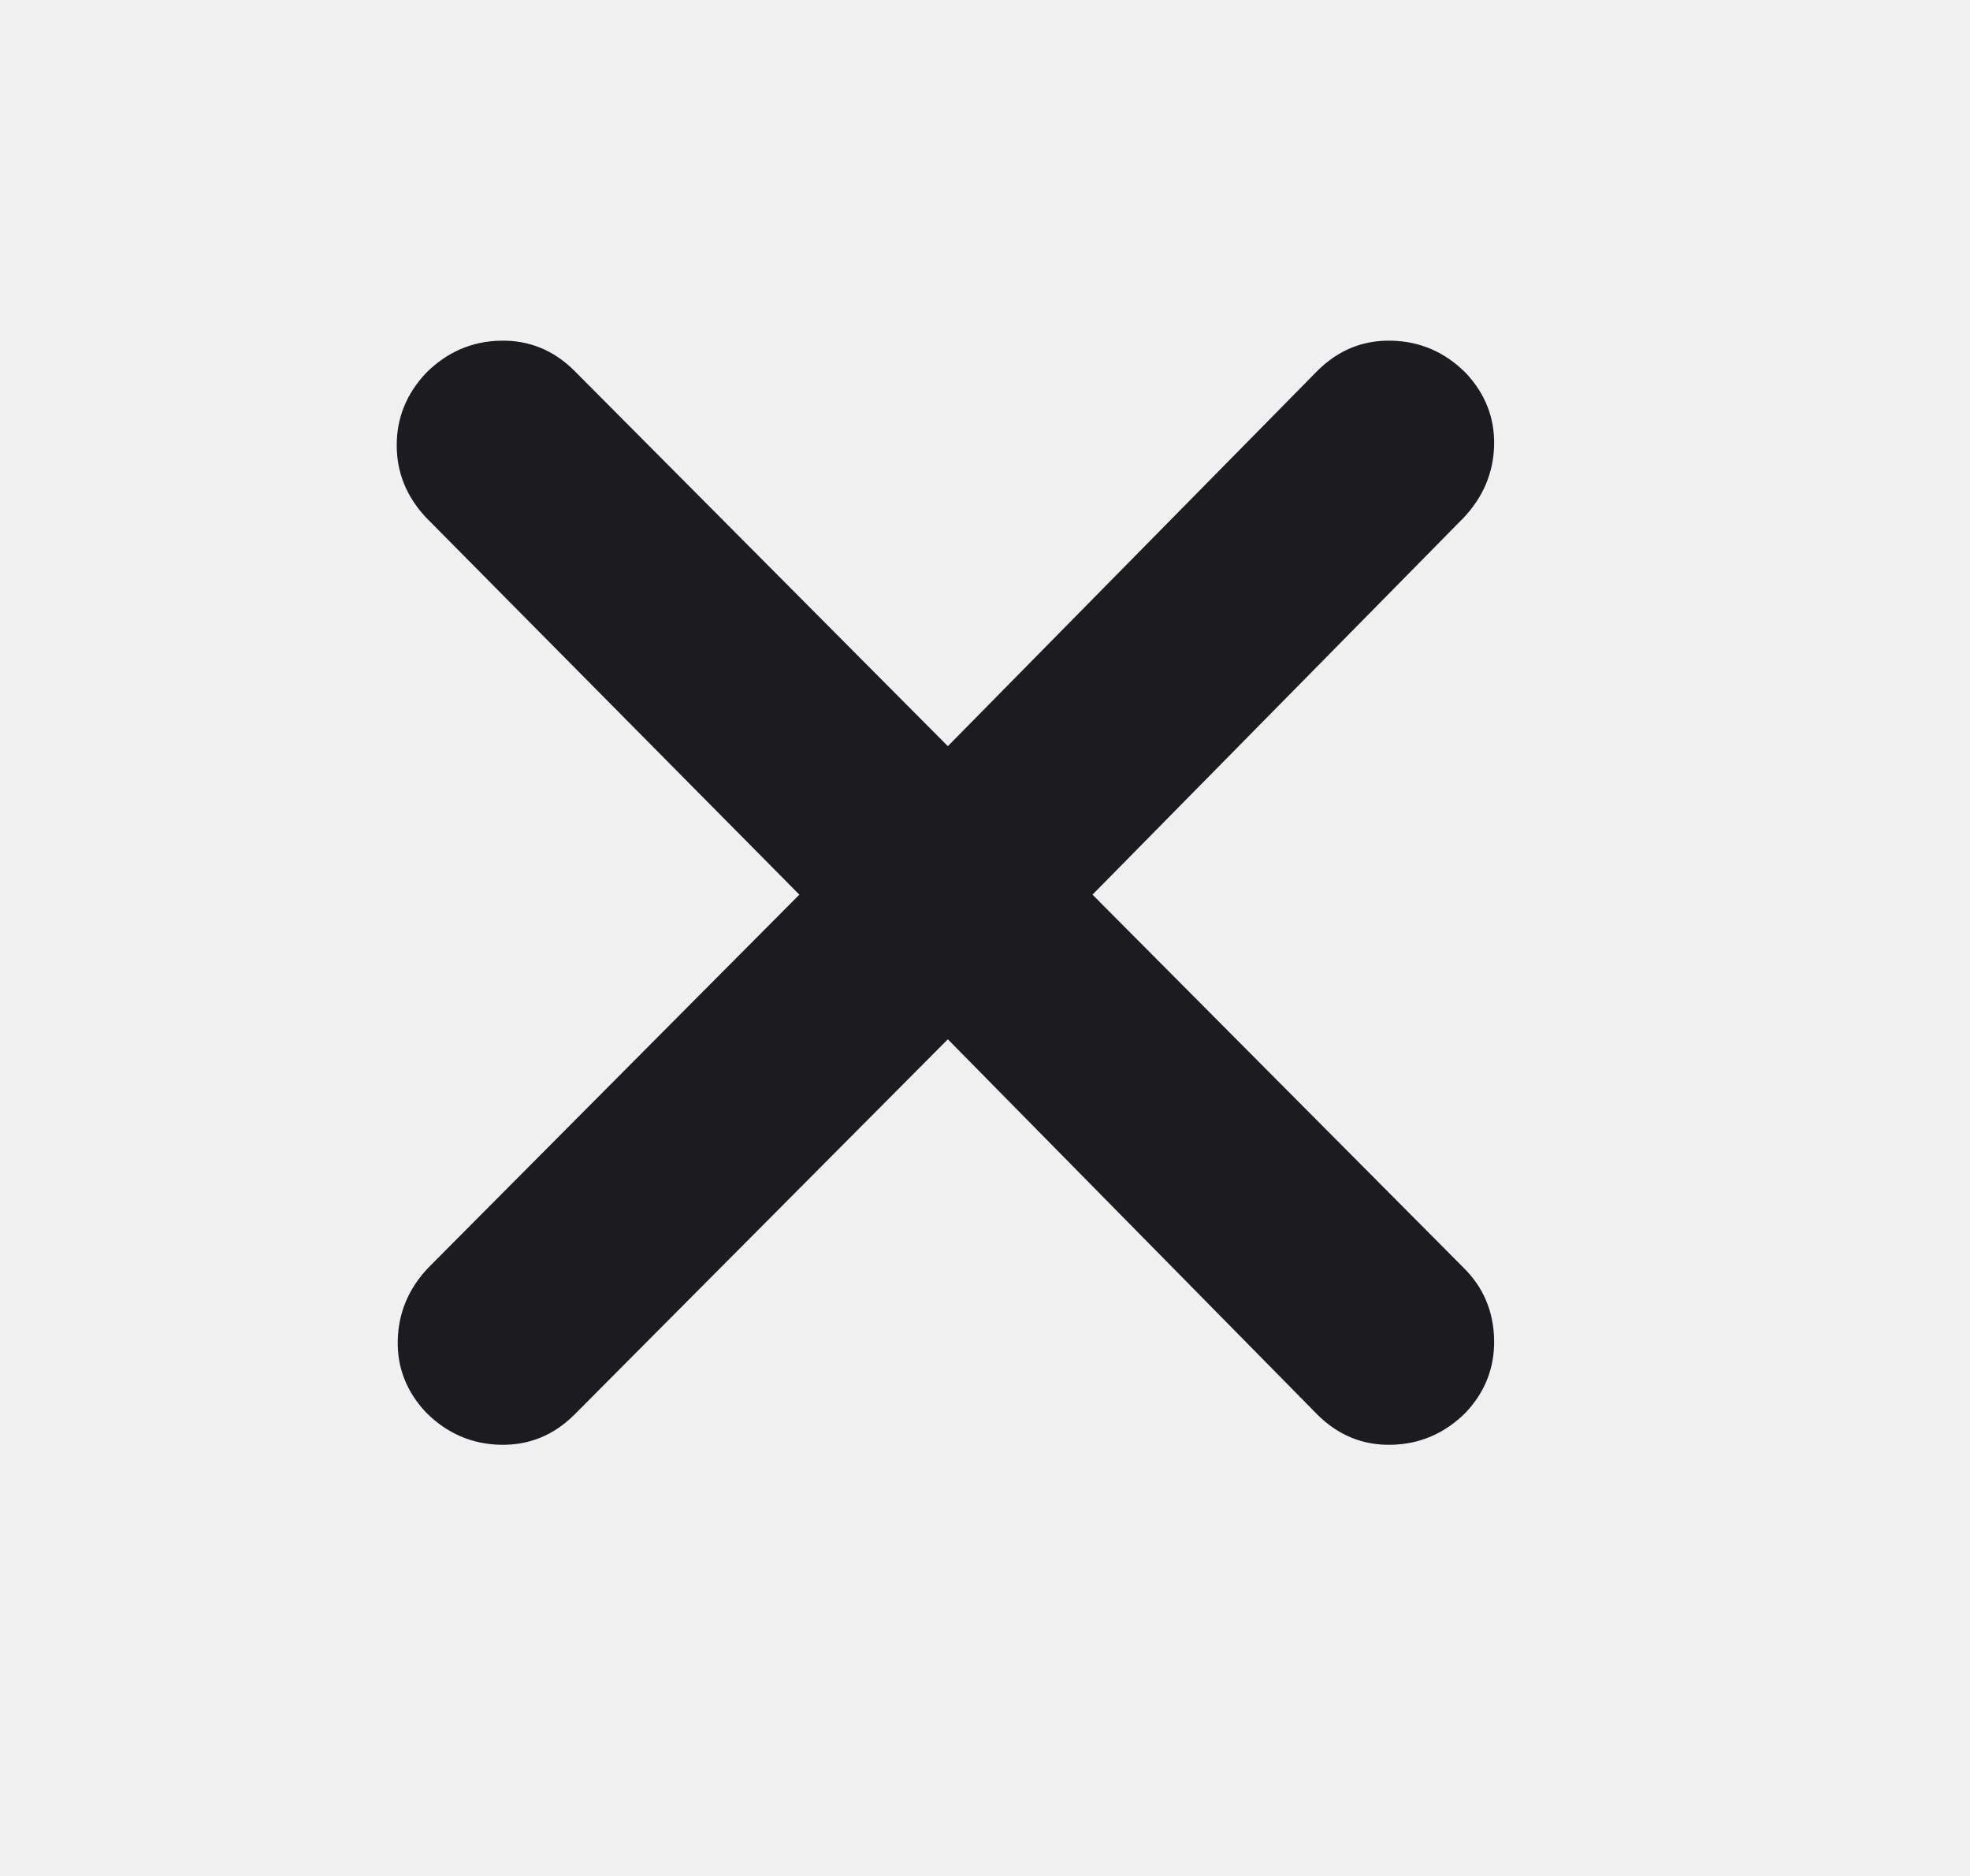
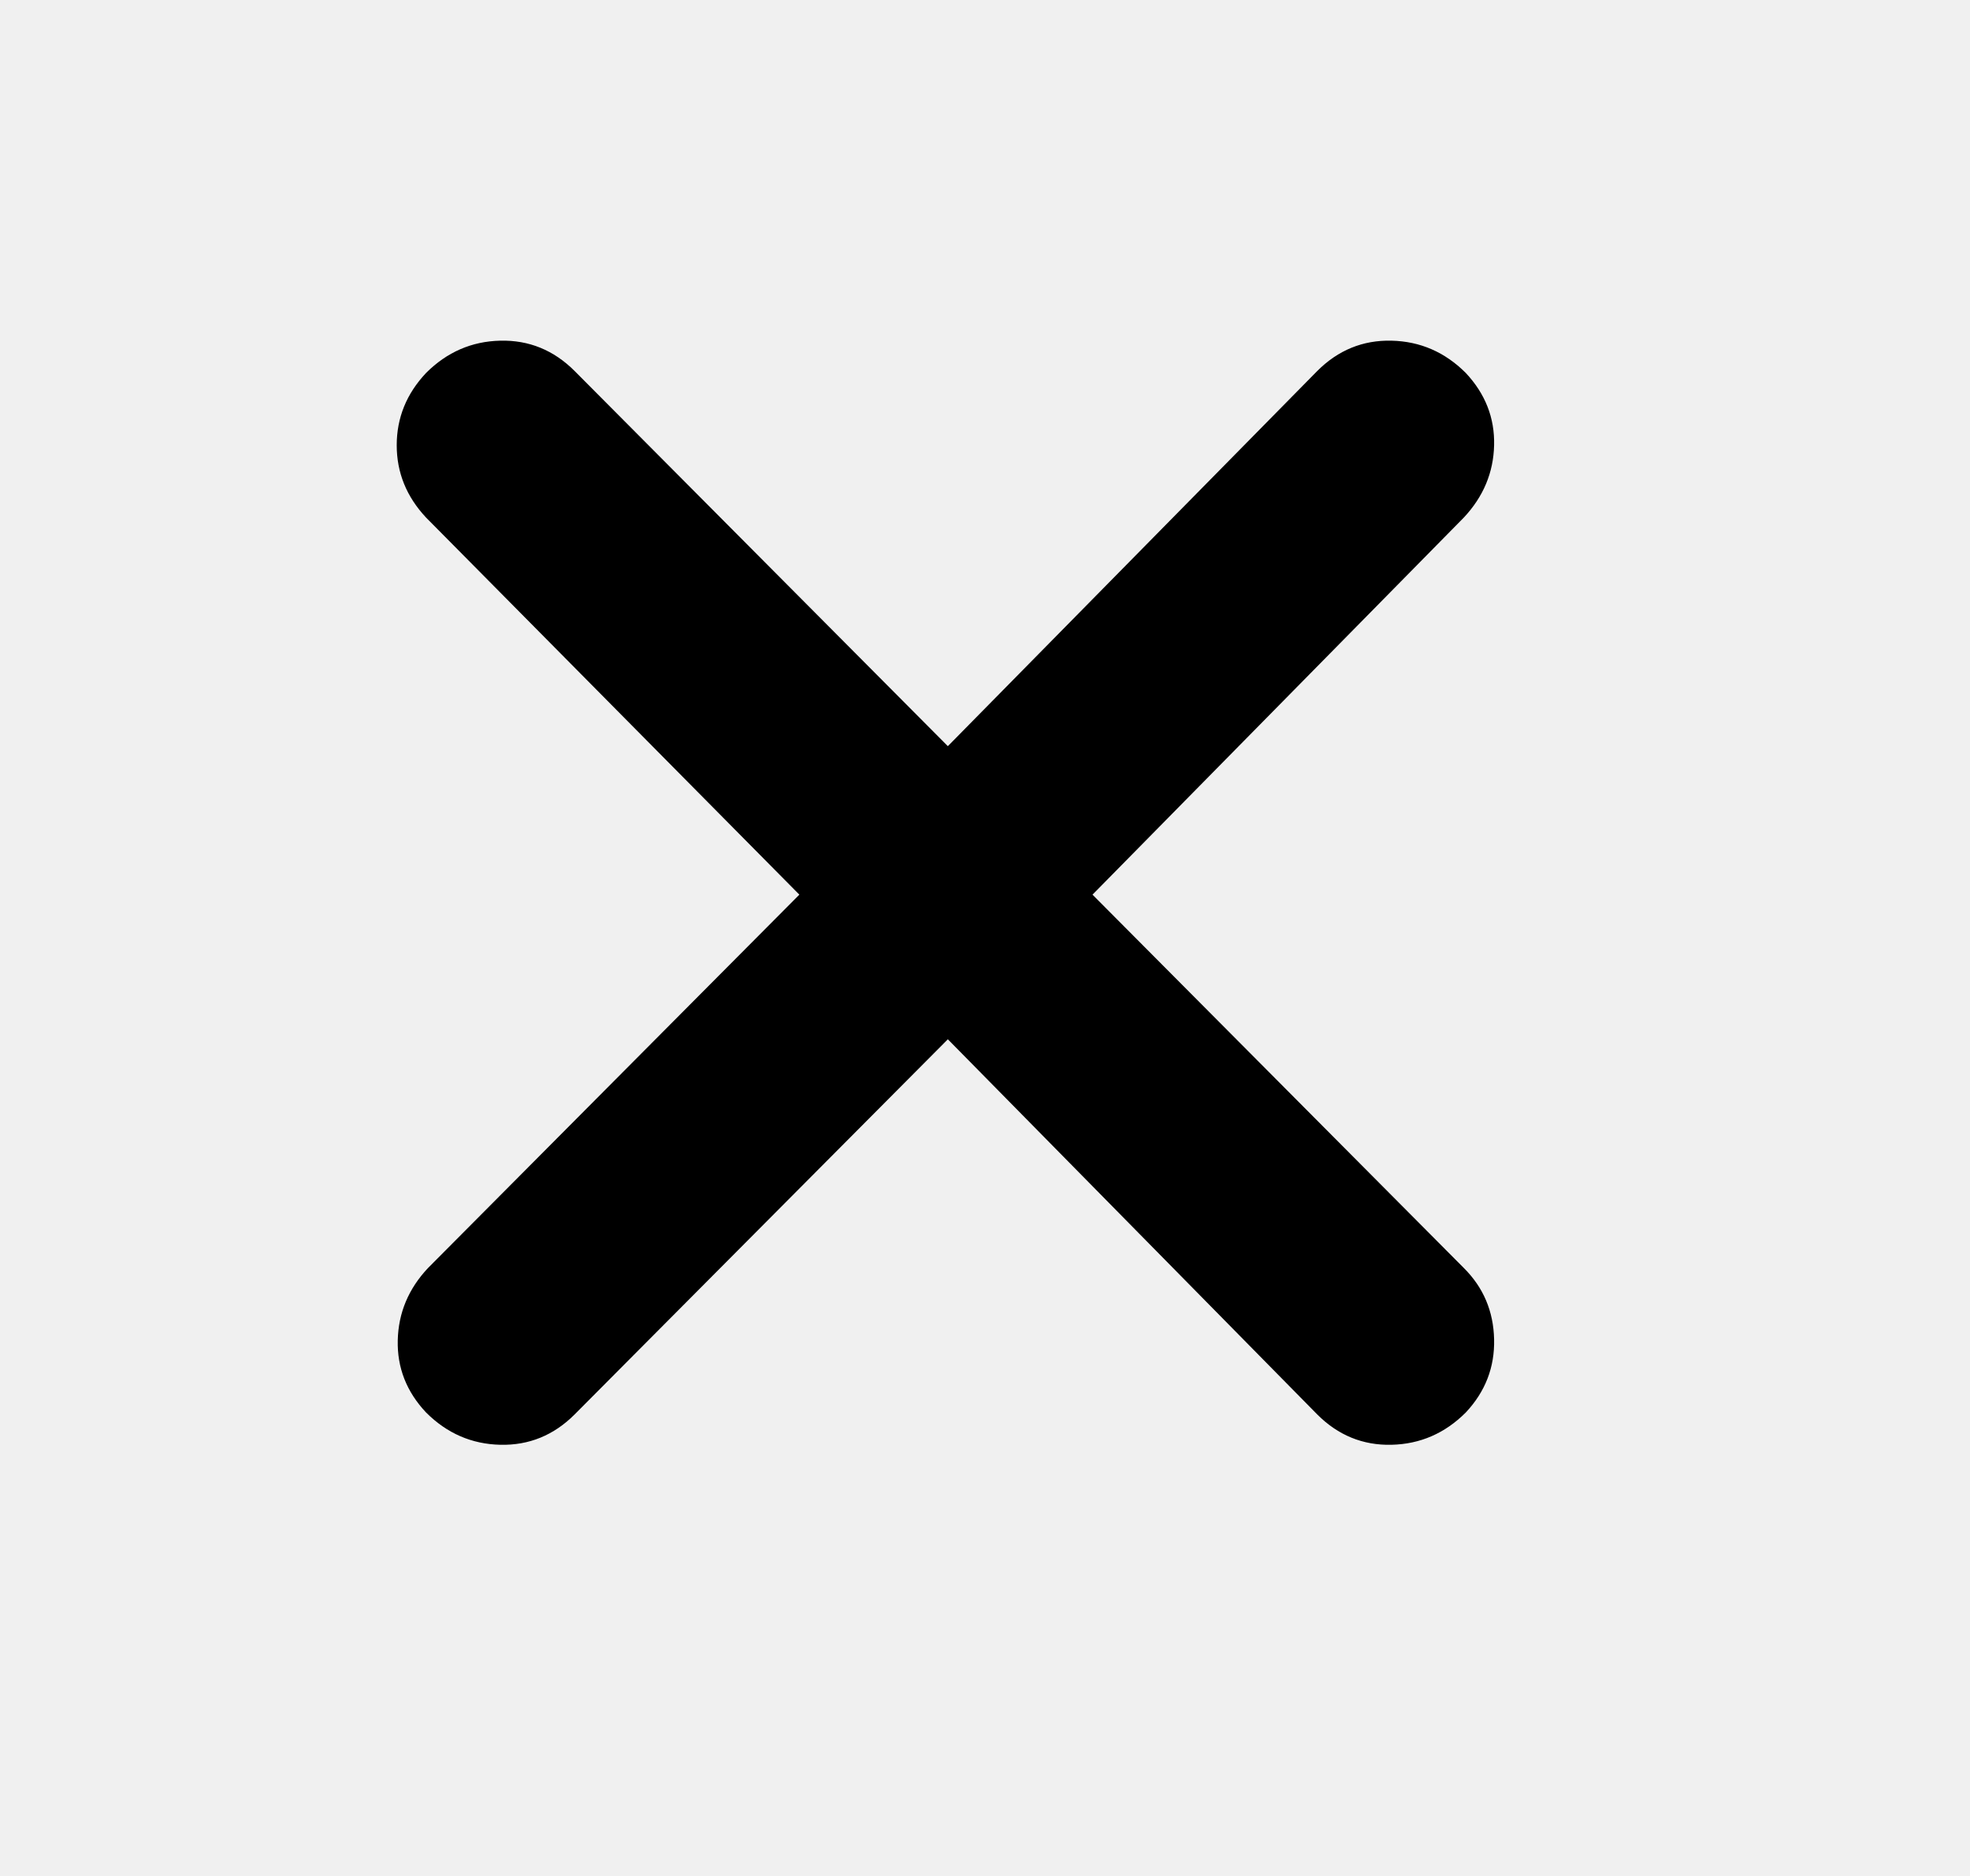
<svg xmlns="http://www.w3.org/2000/svg" width="21" height="20" viewBox="0 0 21 20" fill="none">
  <g clip-path="url(#clip0_234_194)">
    <mask id="mask0_234_194" style="mask-type:alpha" maskUnits="userSpaceOnUse" x="0" y="0" width="24" height="24">
-       <rect x="0.083" width="23.083" height="23.083" fill="#D9D9D9" />
+       <rect x="0.083" width="23.083" height="23.083" fill="currentColor" />
    </mask>
    <g mask="url(#mask0_234_194)">
-       <path d="M10.104 11.08L6.125 15.08C5.903 15.302 5.639 15.41 5.333 15.403C5.028 15.396 4.764 15.281 4.542 15.059C4.333 14.837 4.233 14.58 4.24 14.289C4.247 13.997 4.354 13.74 4.563 13.518L8.521 9.538L4.542 5.518C4.333 5.295 4.229 5.038 4.229 4.747C4.229 4.455 4.333 4.198 4.542 3.976C4.764 3.754 5.028 3.639 5.333 3.632C5.639 3.625 5.903 3.733 6.125 3.955L10.104 7.955L14.042 3.955C14.264 3.733 14.528 3.625 14.833 3.632C15.139 3.639 15.403 3.754 15.625 3.976C15.833 4.198 15.934 4.455 15.927 4.747C15.92 5.038 15.813 5.295 15.604 5.518L11.646 9.538L15.604 13.518C15.813 13.726 15.92 13.979 15.927 14.278C15.934 14.577 15.833 14.837 15.625 15.059C15.403 15.281 15.139 15.396 14.833 15.403C14.528 15.41 14.264 15.302 14.042 15.08L10.104 11.08Z" fill="#1C1B1F" />
+       <path d="M10.104 11.08L6.125 15.08C5.903 15.302 5.639 15.41 5.333 15.403C5.028 15.396 4.764 15.281 4.542 15.059C4.333 14.837 4.233 14.58 4.24 14.289C4.247 13.997 4.354 13.74 4.563 13.518L8.521 9.538L4.542 5.518C4.333 5.295 4.229 5.038 4.229 4.747C4.229 4.455 4.333 4.198 4.542 3.976C4.764 3.754 5.028 3.639 5.333 3.632C5.639 3.625 5.903 3.733 6.125 3.955L10.104 7.955L14.042 3.955C14.264 3.733 14.528 3.625 14.833 3.632C15.139 3.639 15.403 3.754 15.625 3.976C15.833 4.198 15.934 4.455 15.927 4.747C15.92 5.038 15.813 5.295 15.604 5.518L11.646 9.538L15.604 13.518C15.813 13.726 15.92 13.979 15.927 14.278C15.934 14.577 15.833 14.837 15.625 15.059C15.403 15.281 15.139 15.396 14.833 15.403C14.528 15.41 14.264 15.302 14.042 15.08L10.104 11.08Z" fill="currentColor" />
    </g>
  </g>
  <defs>
    <clipPath id="clip0_234_194">
      <rect width="20" height="20" fill="white" transform="translate(0.083252)" />
    </clipPath>
  </defs>
</svg>
